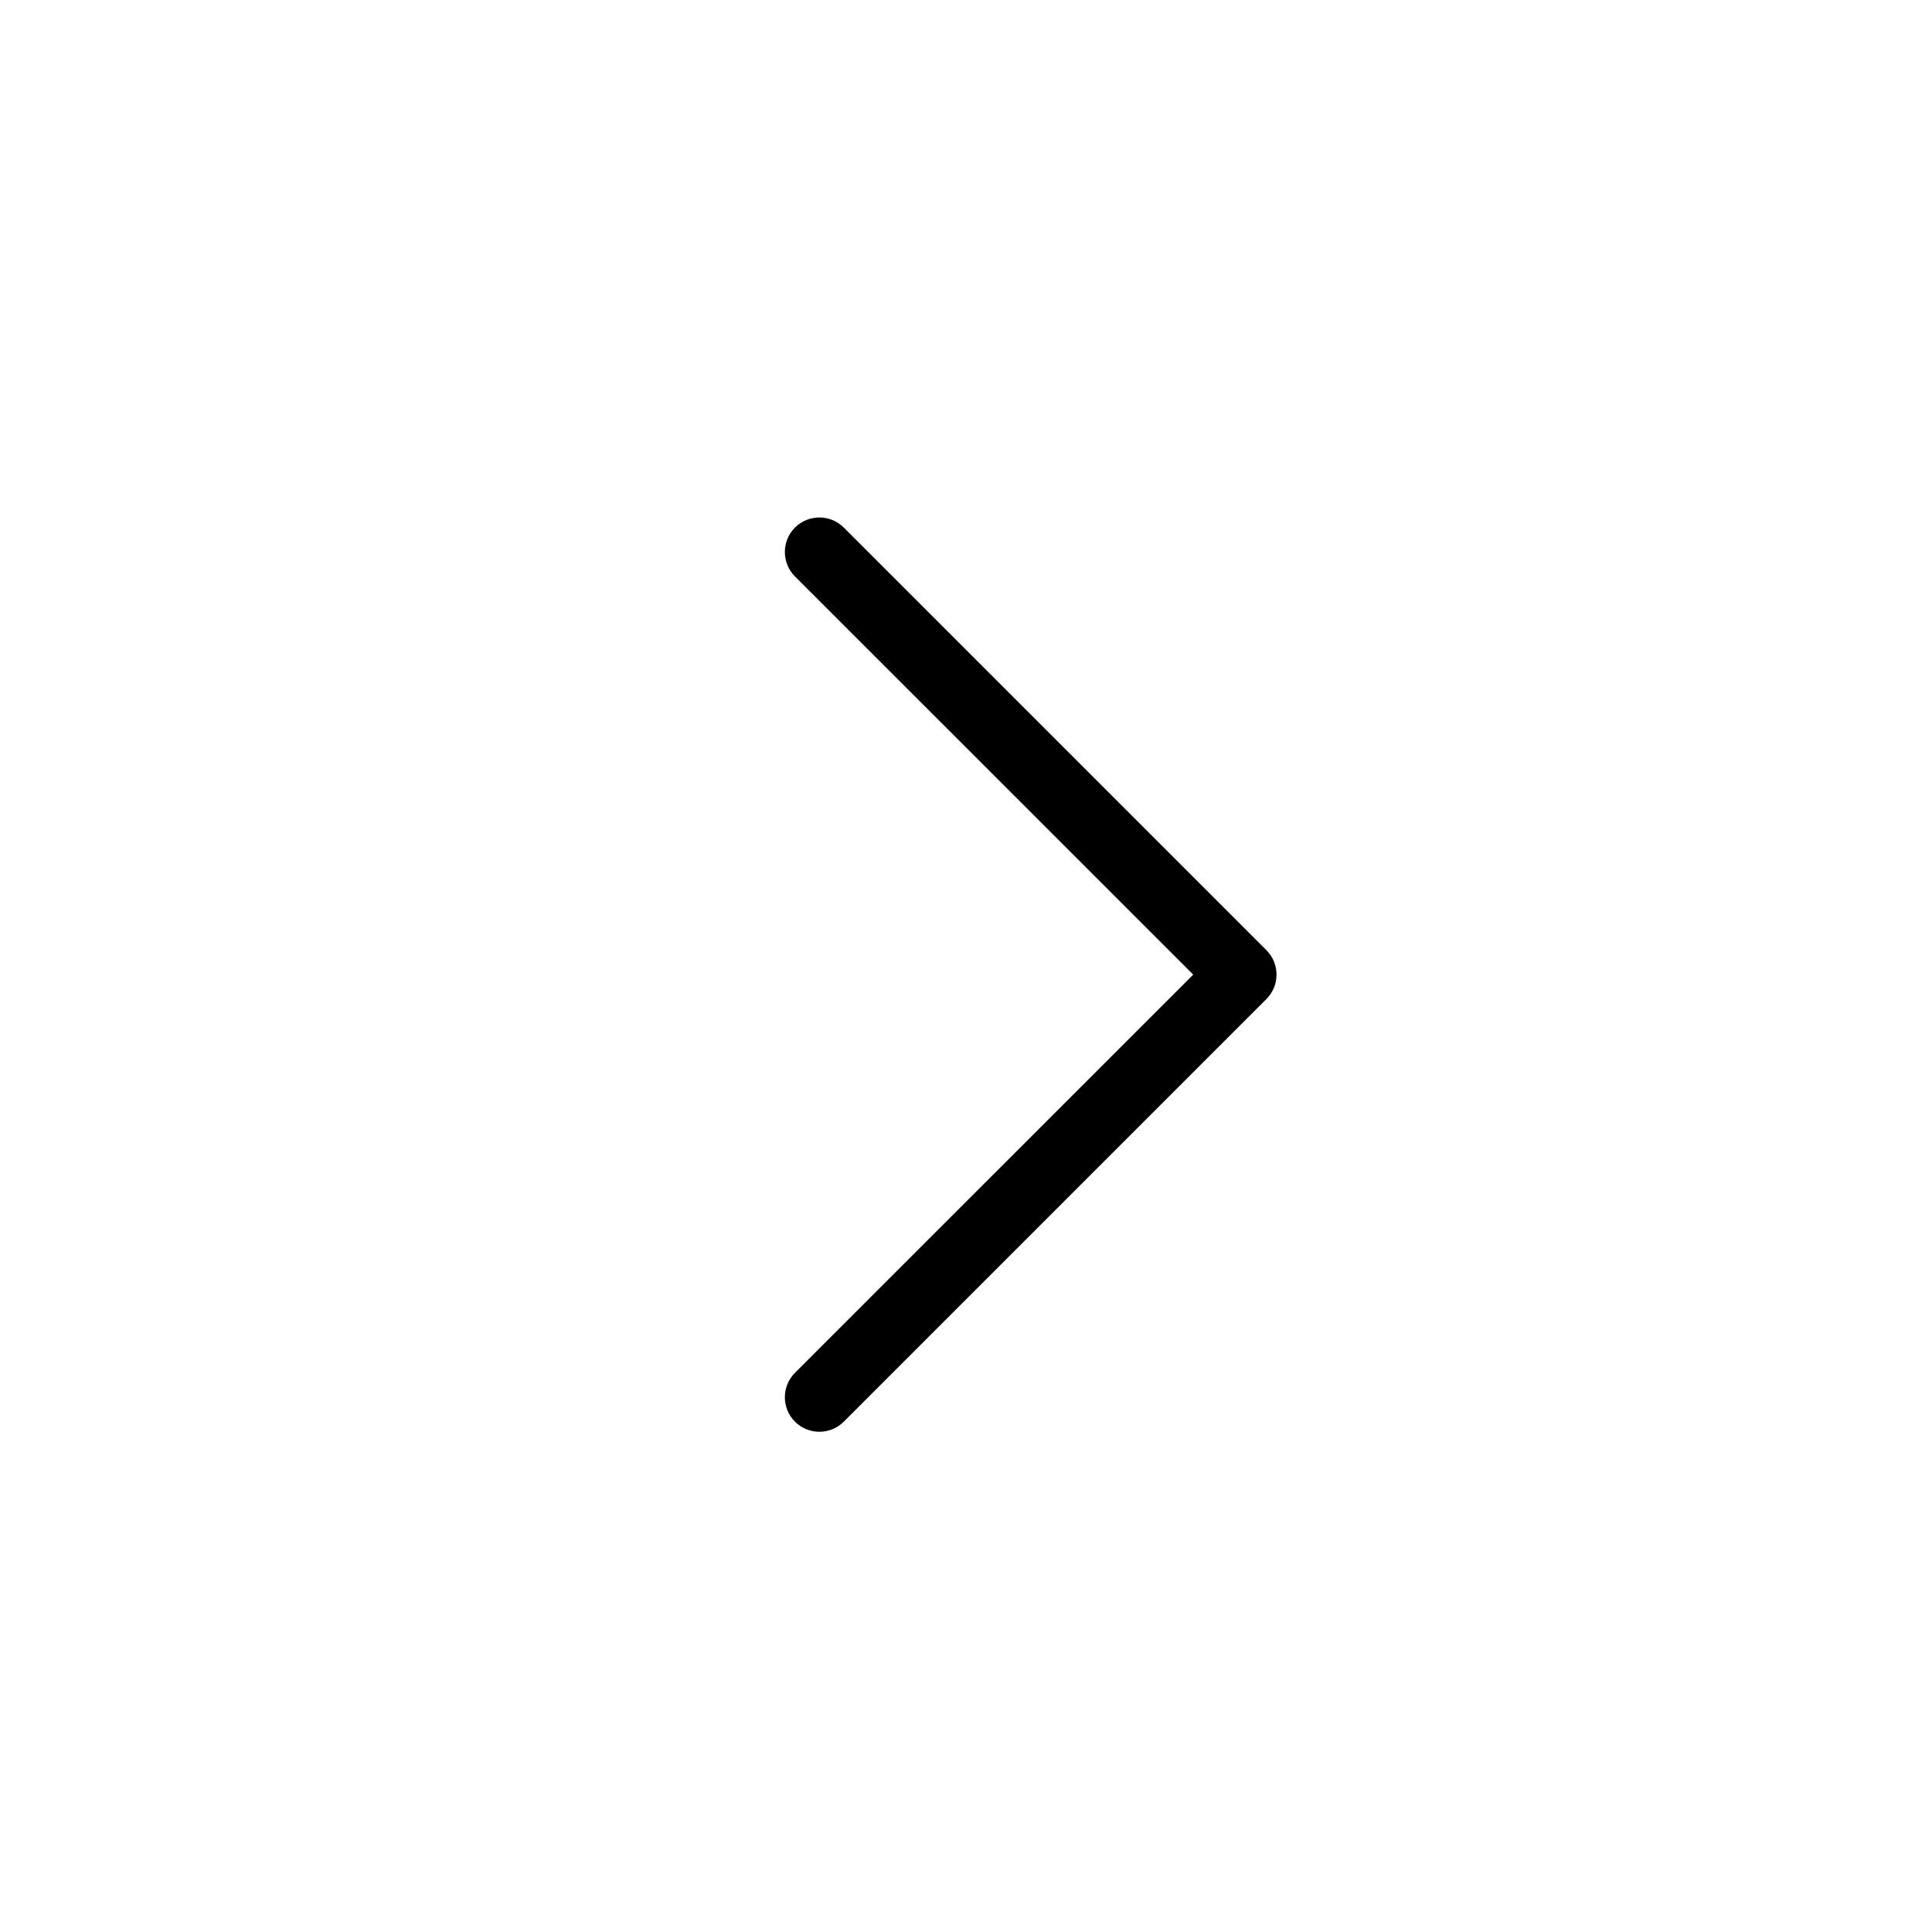
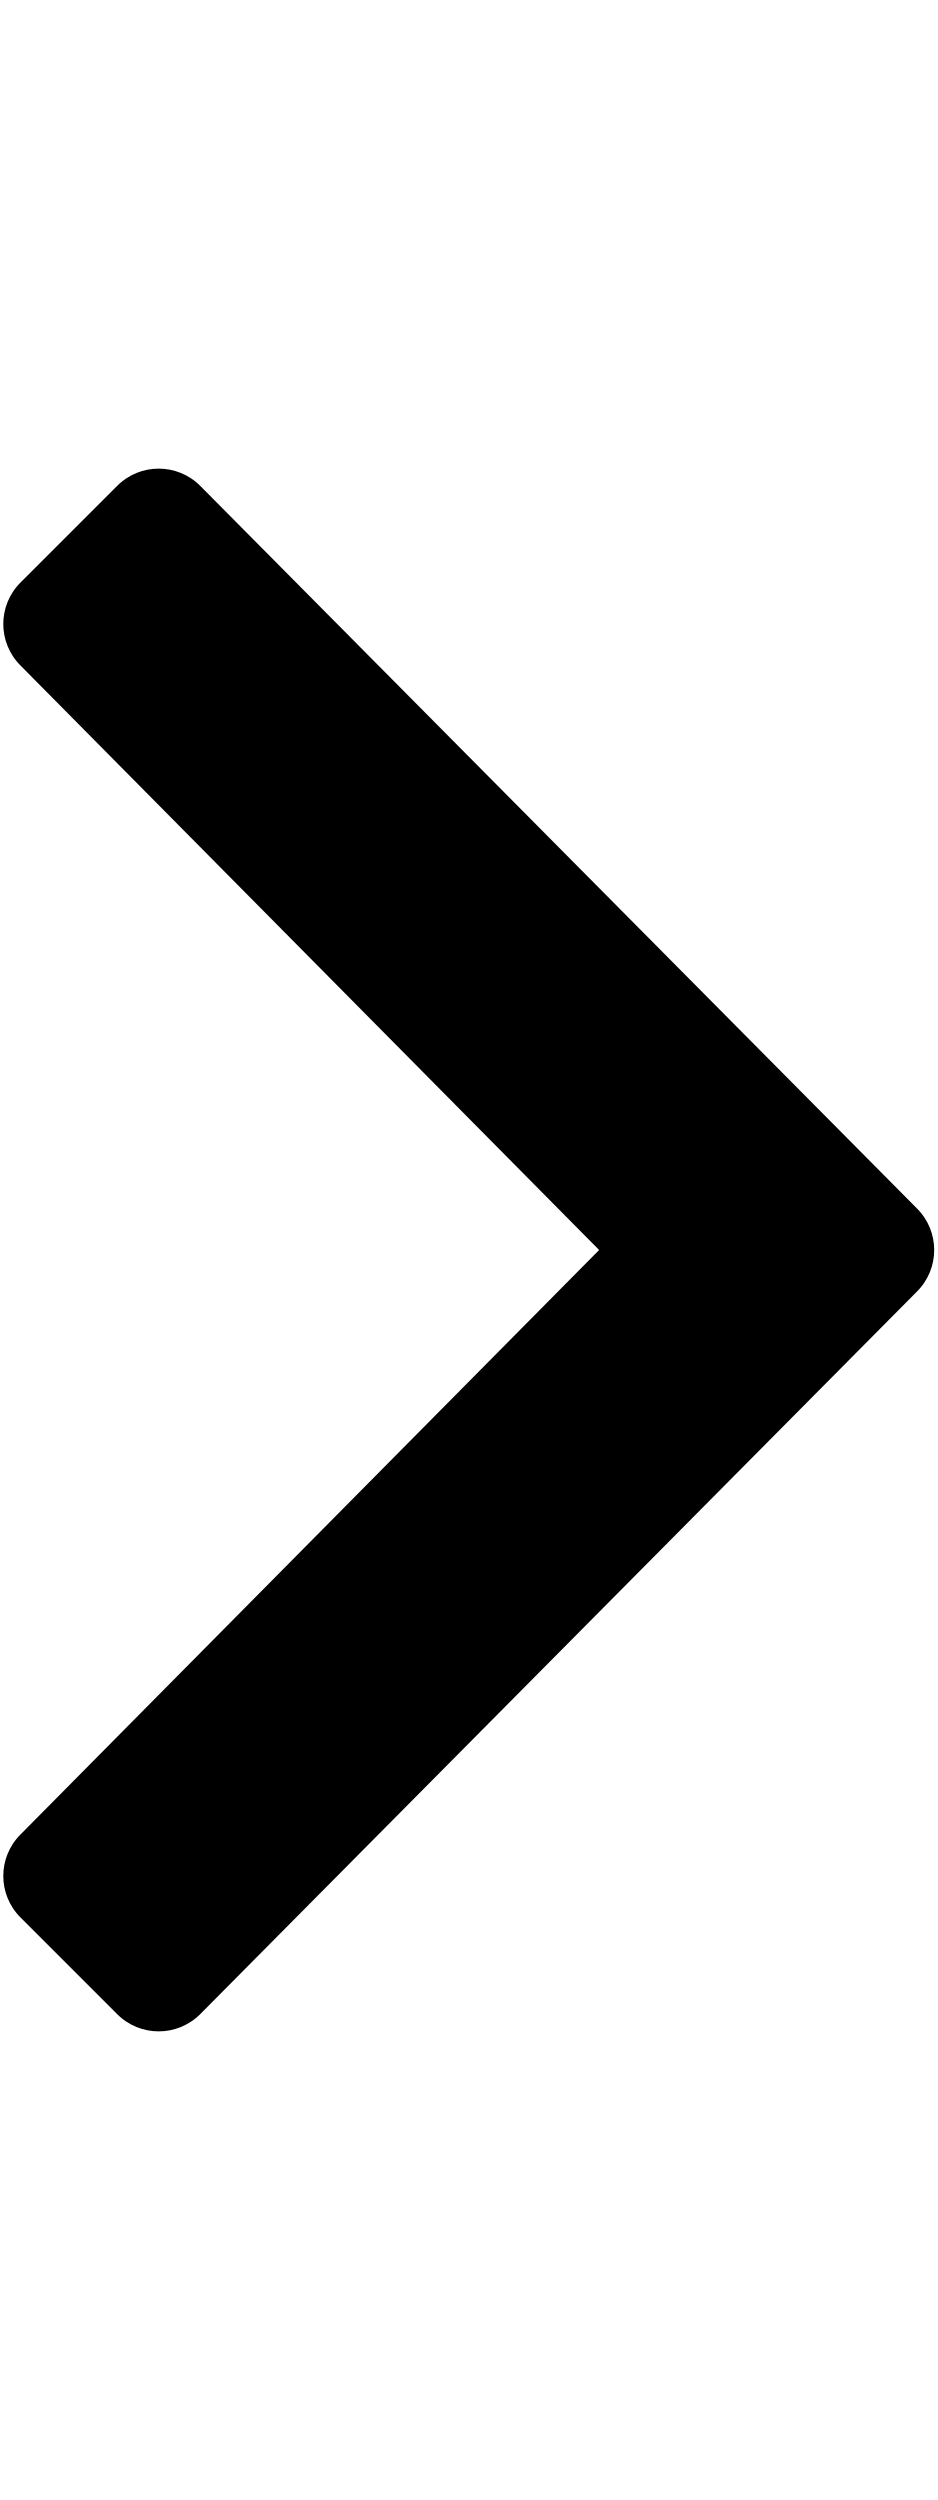
- <svg xmlns="http://www.w3.org/2000/svg" width="28" height="28" viewBox="0 0 28 28">
-   <path fill-rule="evenodd" clip-rule="evenodd" d="M11.521 7.646C11.326 7.842 11.326 8.158 11.521 8.354L17.293 14.125L11.521 19.896C11.326 20.092 11.326 20.408 11.521 20.604C11.717 20.799 12.033 20.799 12.229 20.604L18.354 14.479C18.549 14.283 18.549 13.967 18.354 13.771L12.229 7.646C12.033 7.451 11.717 7.451 11.521 7.646Z" />
+ <svg xmlns="http://www.w3.org/2000/svg" aria-hidden="true" focusable="false" data-prefix="far" data-icon="angle-right" class="svg-inline--fa fa-angle-right fa-w-6" role="img" viewBox="0 0 192 512">
+   <path fill="currentColor" d="M187.8 264.5L41 412.5c-4.7 4.7-12.3 4.7-17 0L4.2 392.7c-4.7-4.7-4.7-12.3 0-17L122.7 256 4.2 136.3c-4.7-4.7-4.7-12.3 0-17L24 99.5c4.7-4.7 12.3-4.7 17 0l146.8 148c4.7 4.7 4.7 12.3 0 17z" />
</svg>
